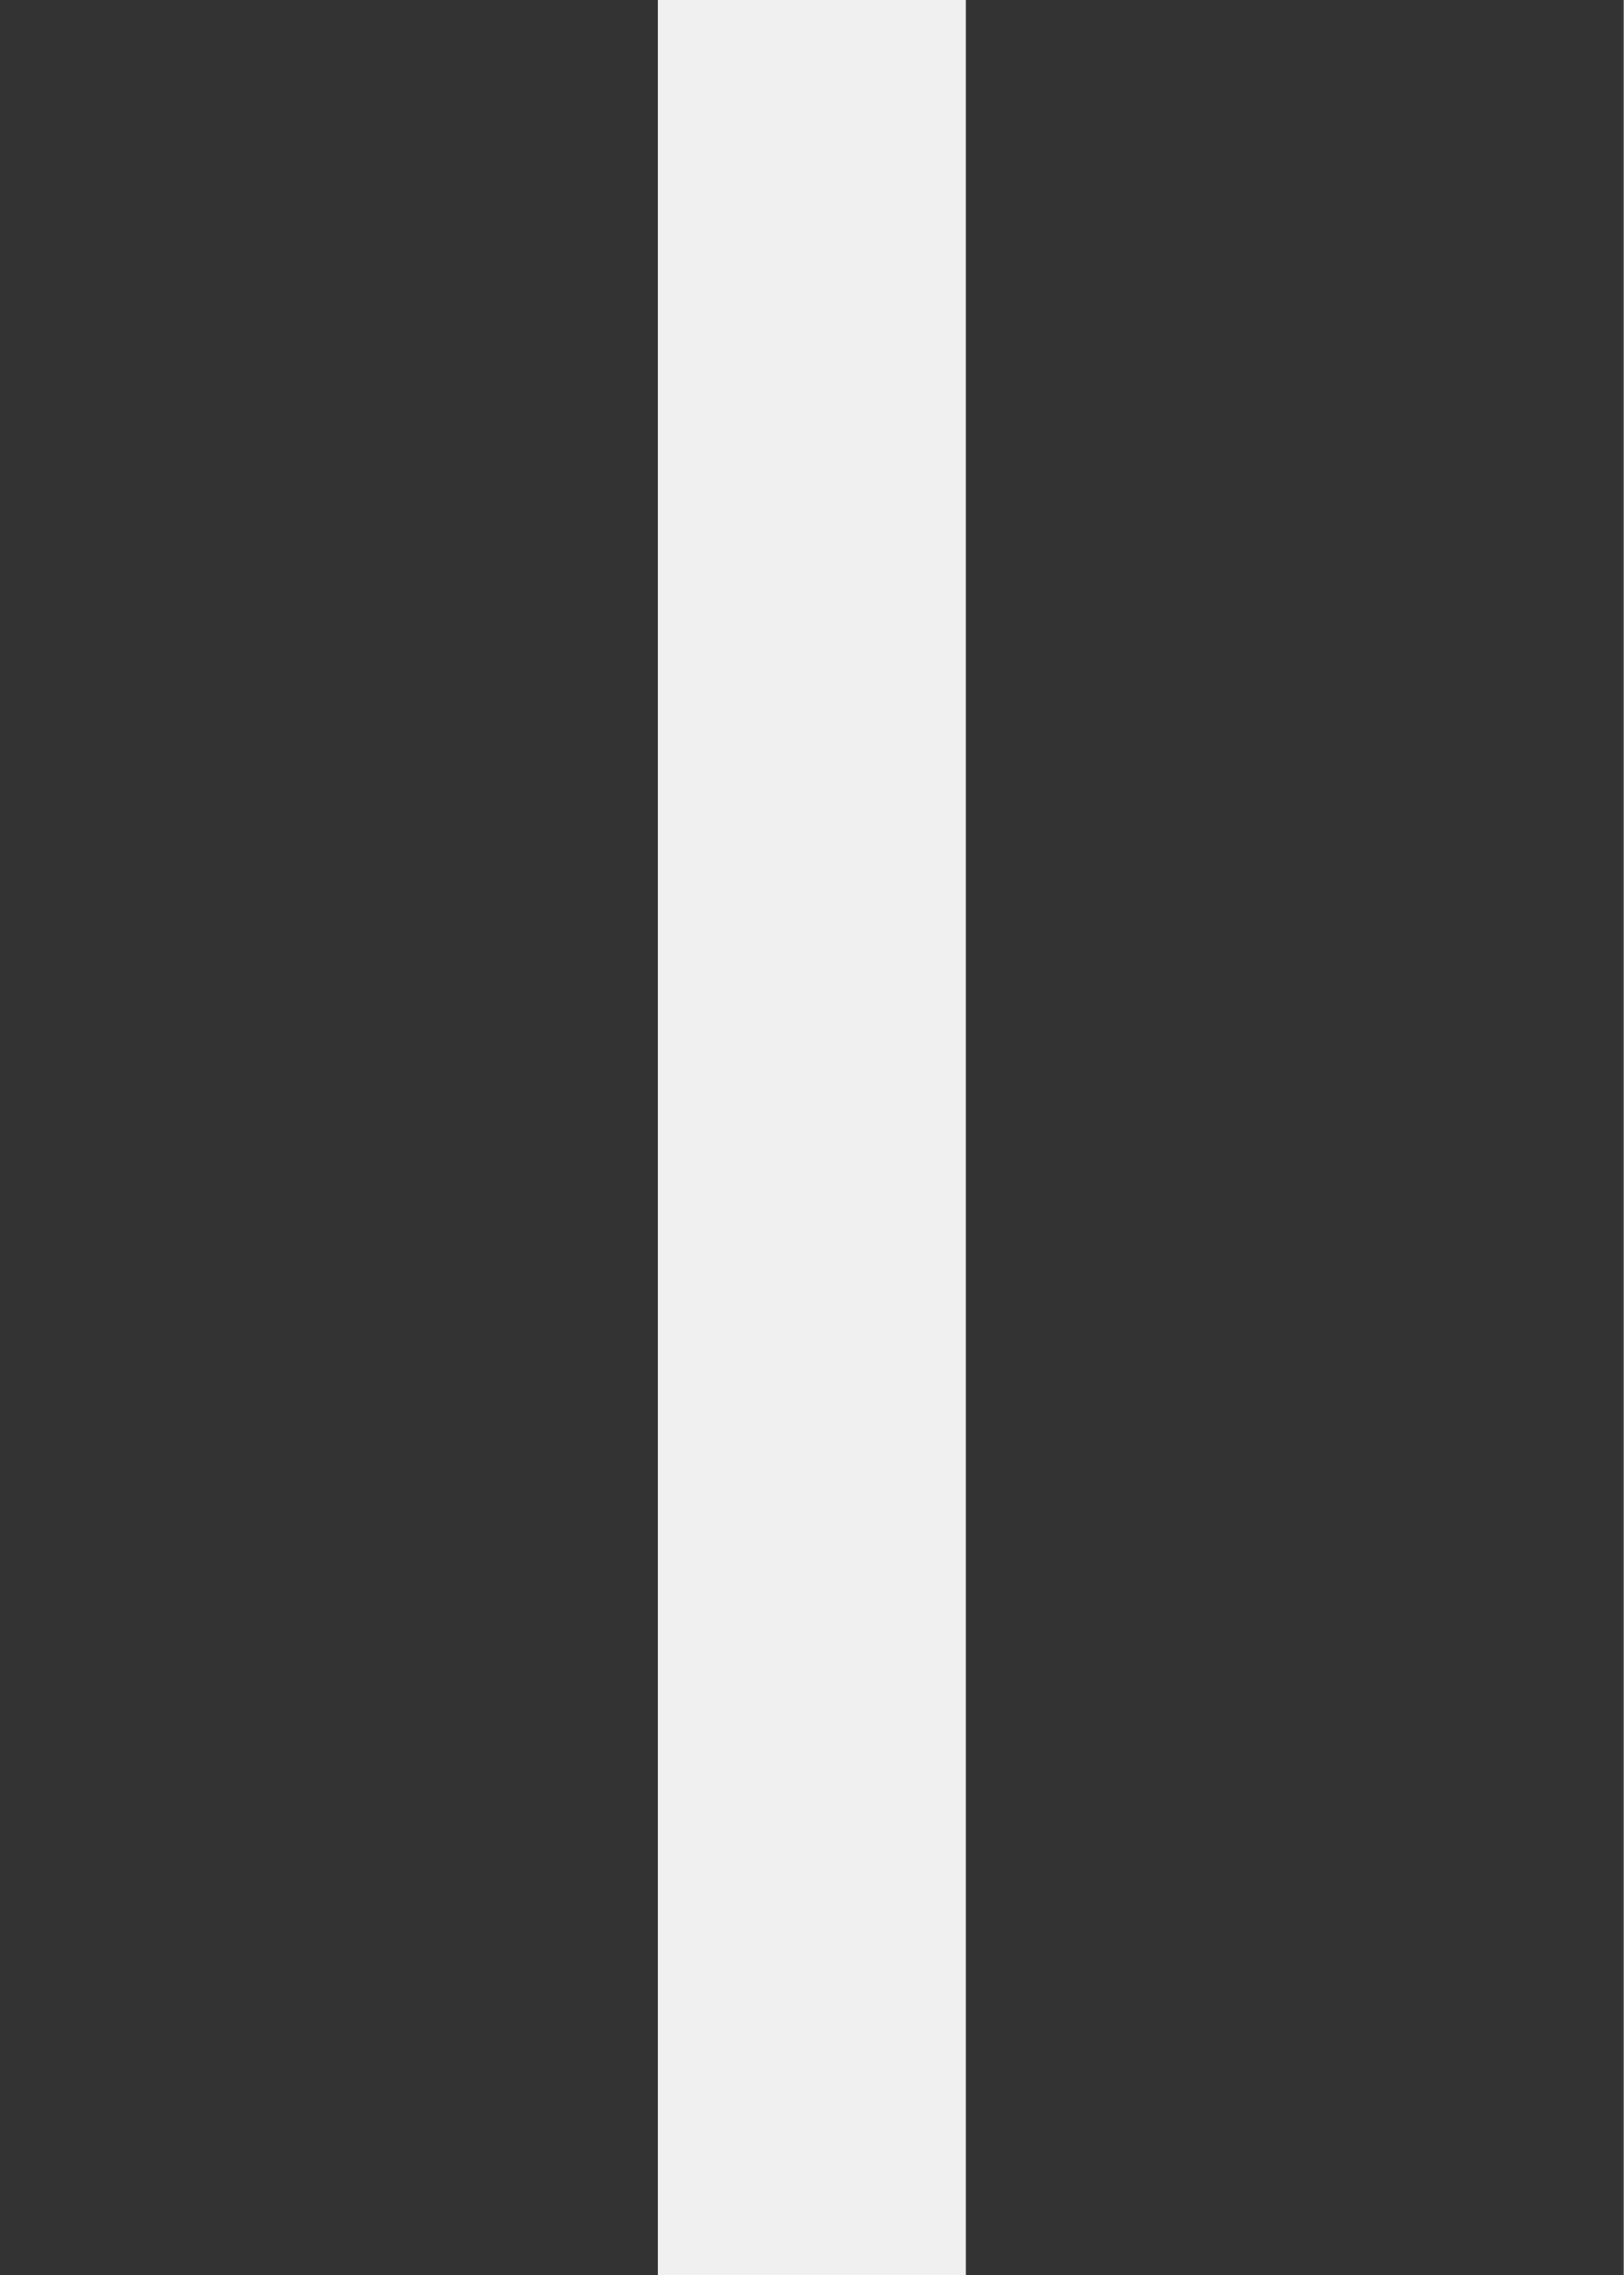
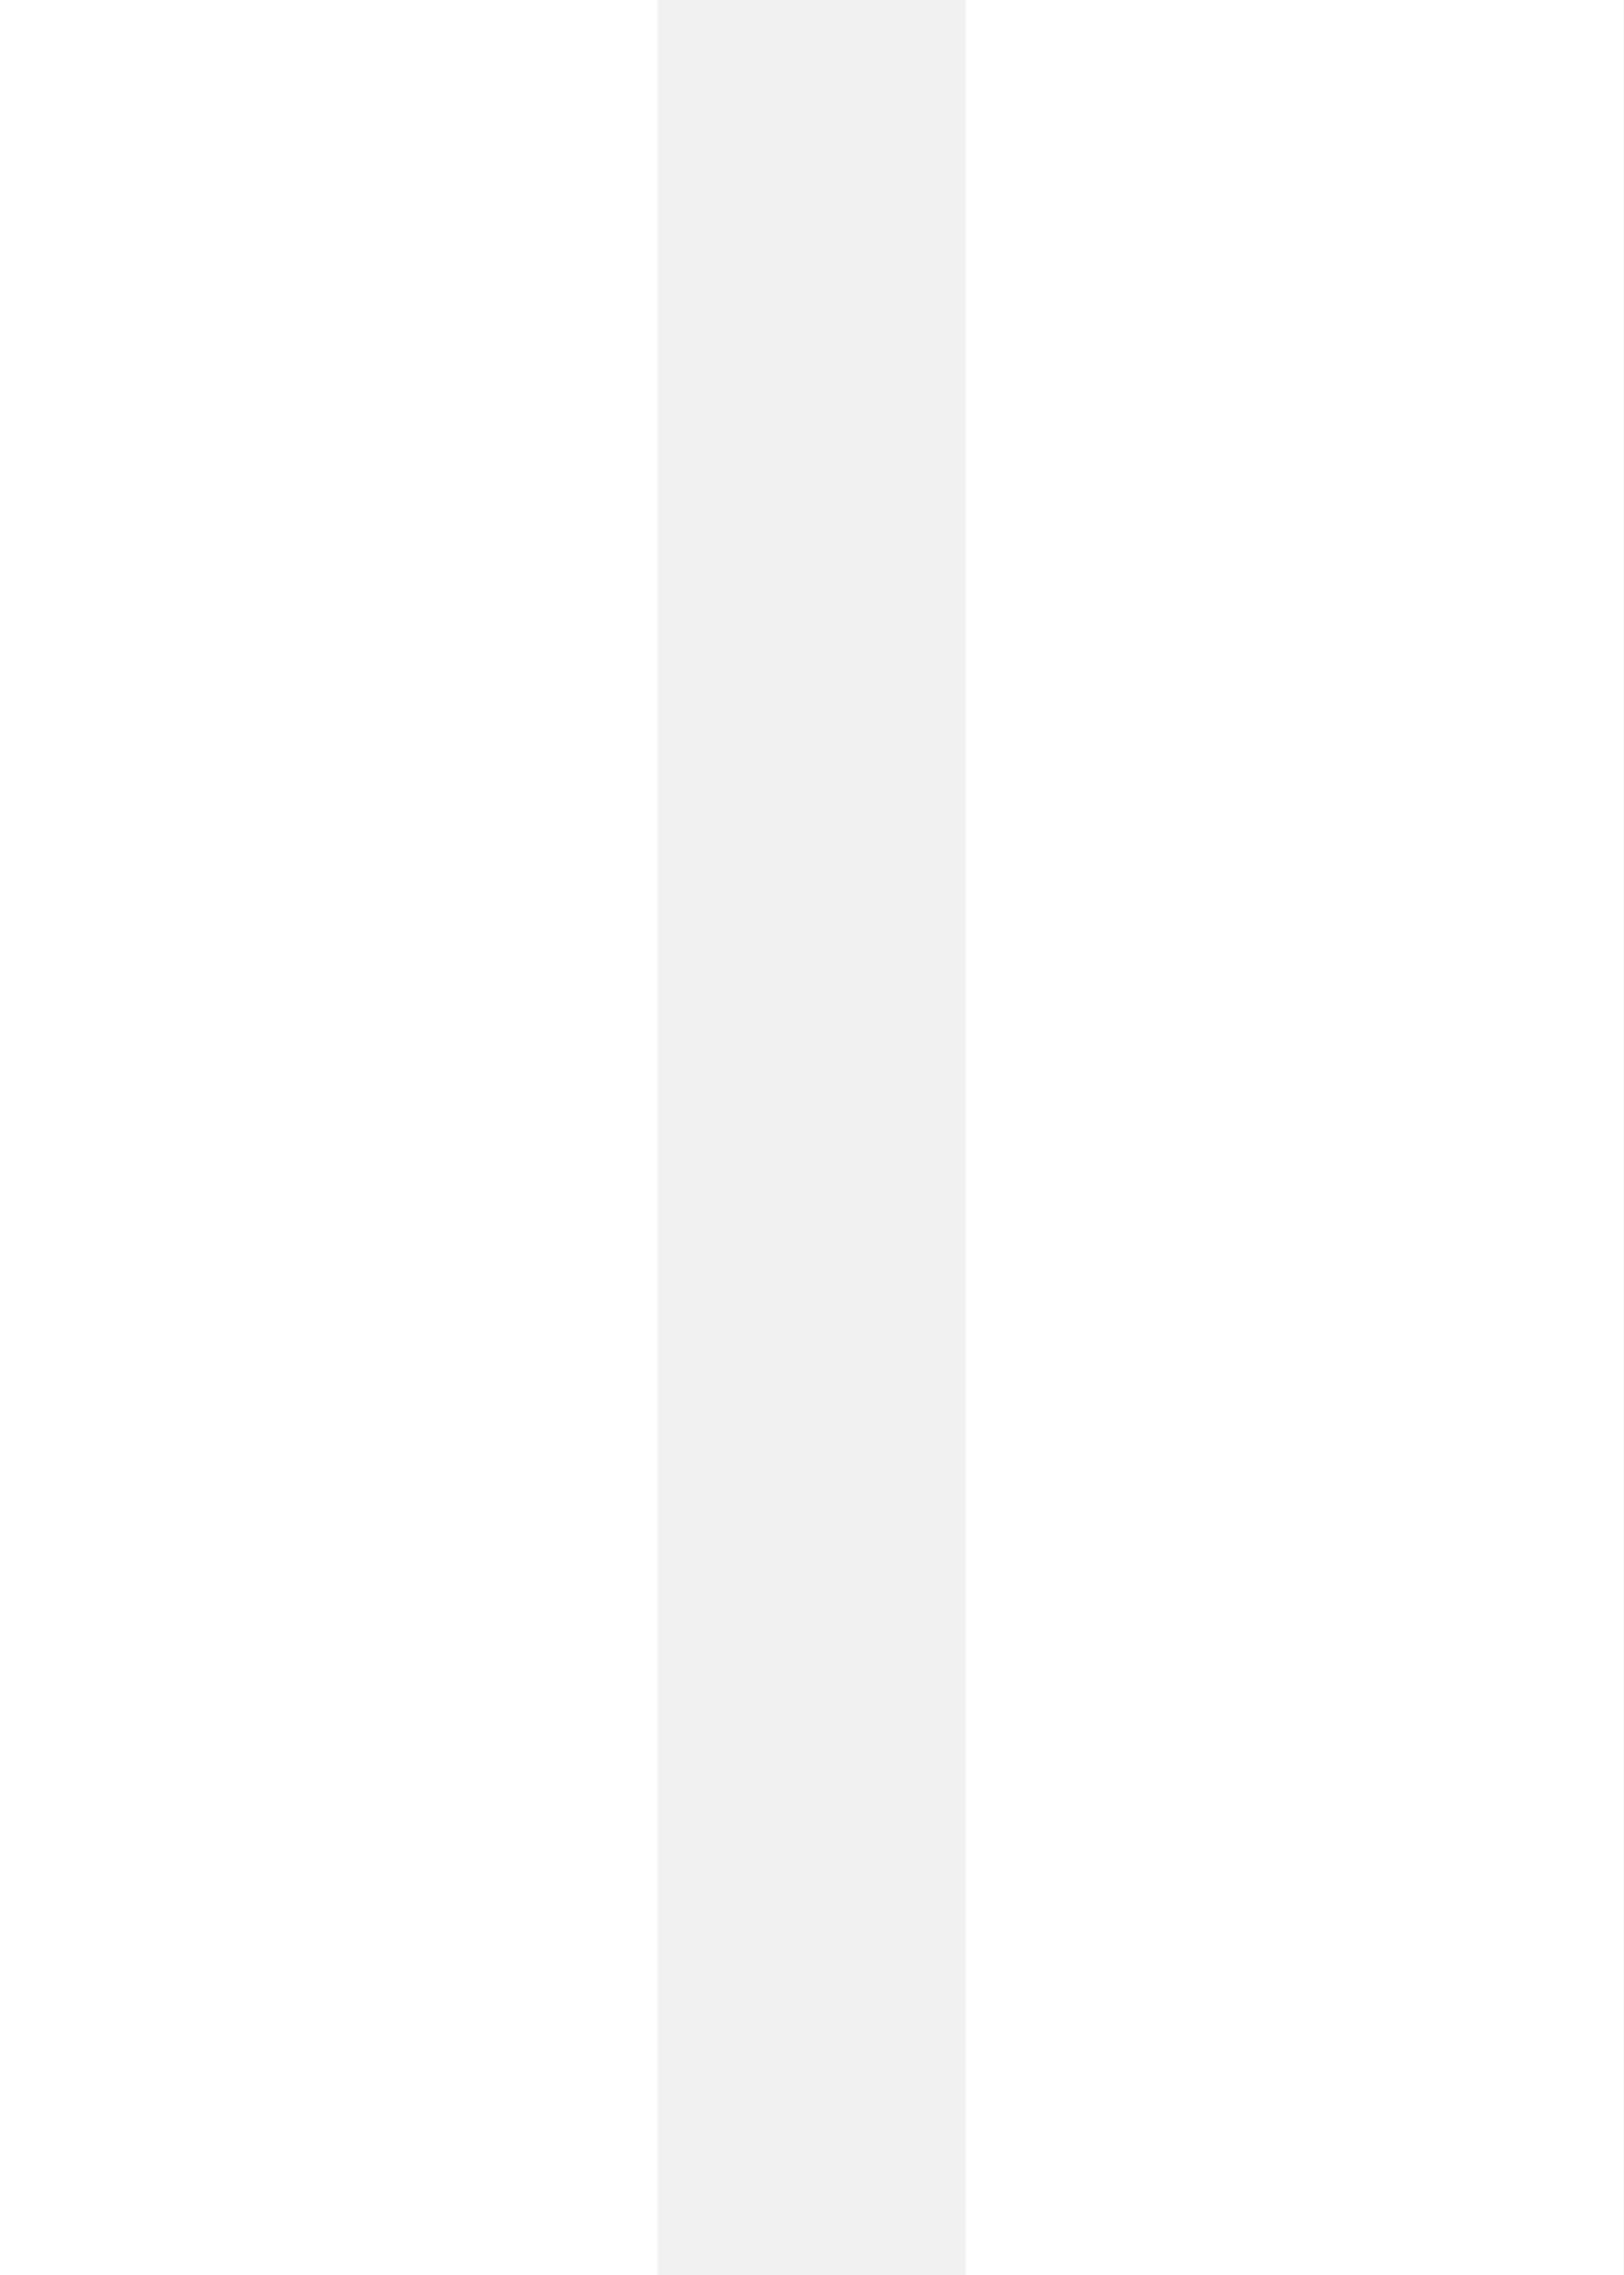
<svg xmlns="http://www.w3.org/2000/svg" version="1.1" id="Layer_1" x="0px" y="0px" viewBox="0 0 87.72 122.88" style="enable-background:new 0 0 87.72 122.88" xml:space="preserve">
  <style type="text/css">.st0{fill-rule:evenodd;clip-rule:evenodd;}</style>
  <g>
-     <path fill="#333" class="st0" d="M0,0h35.54v122.88l-35.54,0V0L0,0z M52.18,0h35.54v122.88l-35.54,0V0L52.18,0z" />
+     <path fill="#fff" class="st0" d="M0,0h35.54v122.88l-35.54,0V0L0,0z M52.18,0h35.54v122.88l-35.54,0V0L52.18,0z" />
  </g>
</svg>
